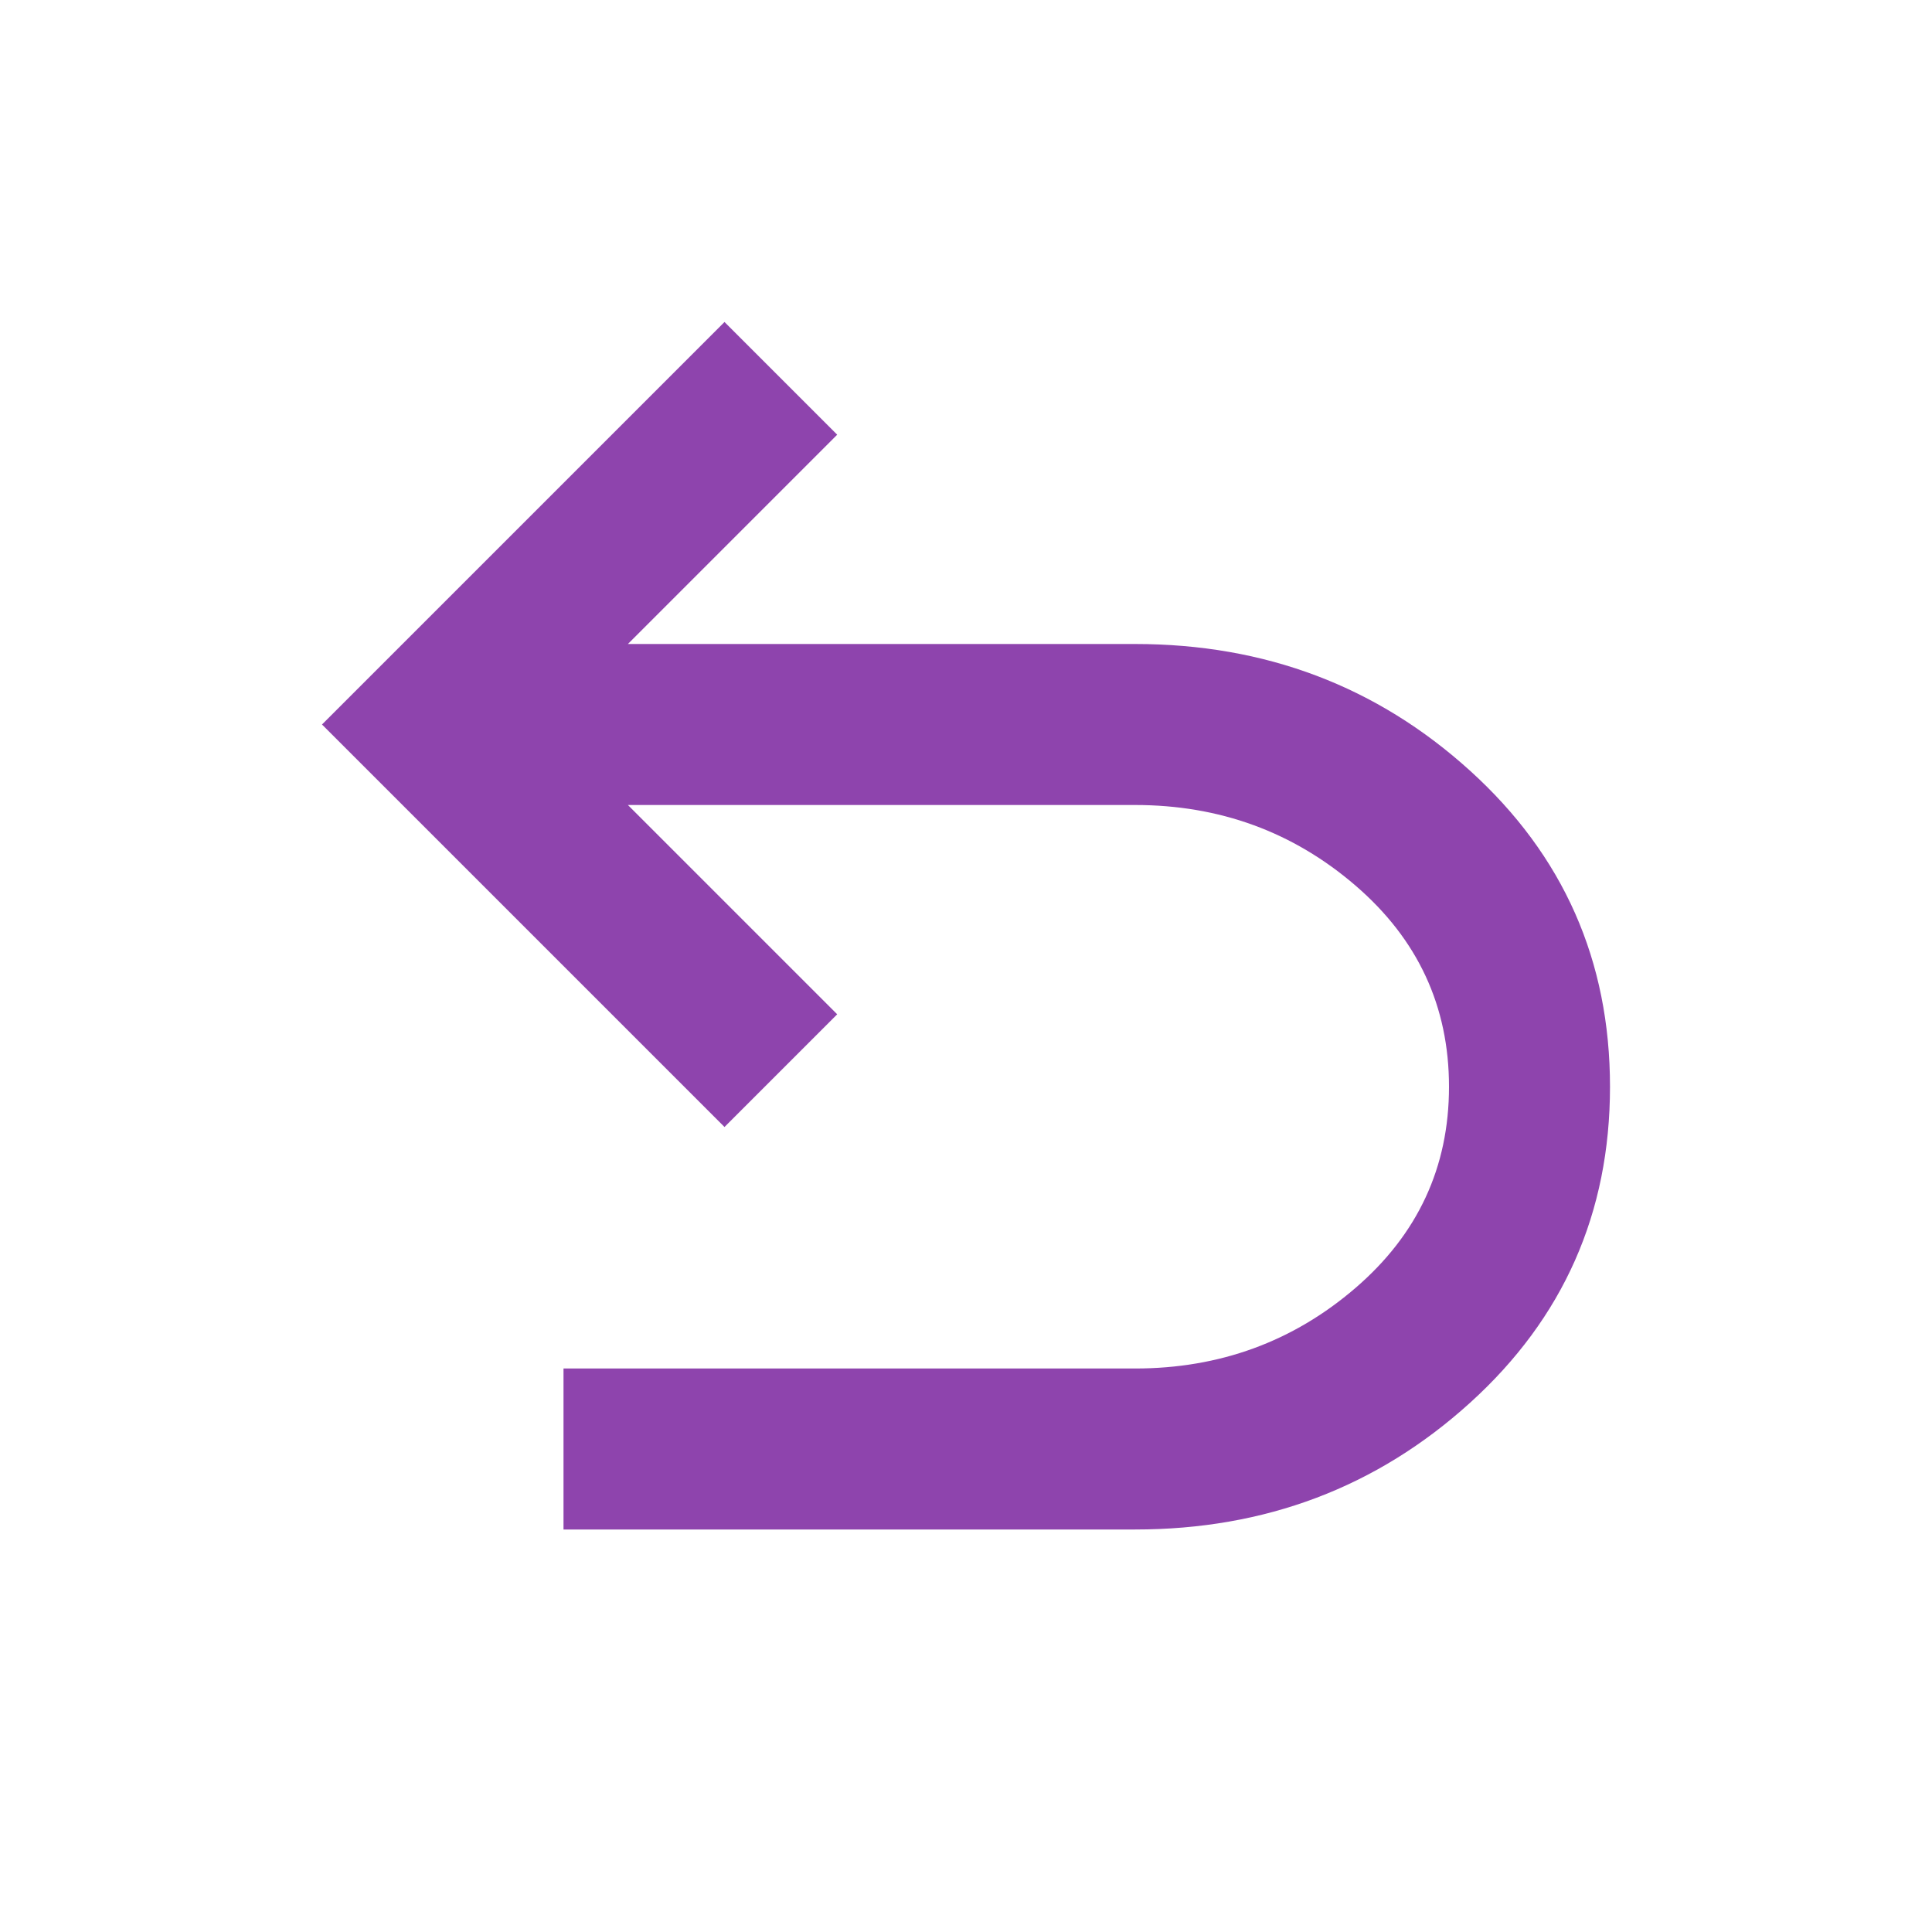
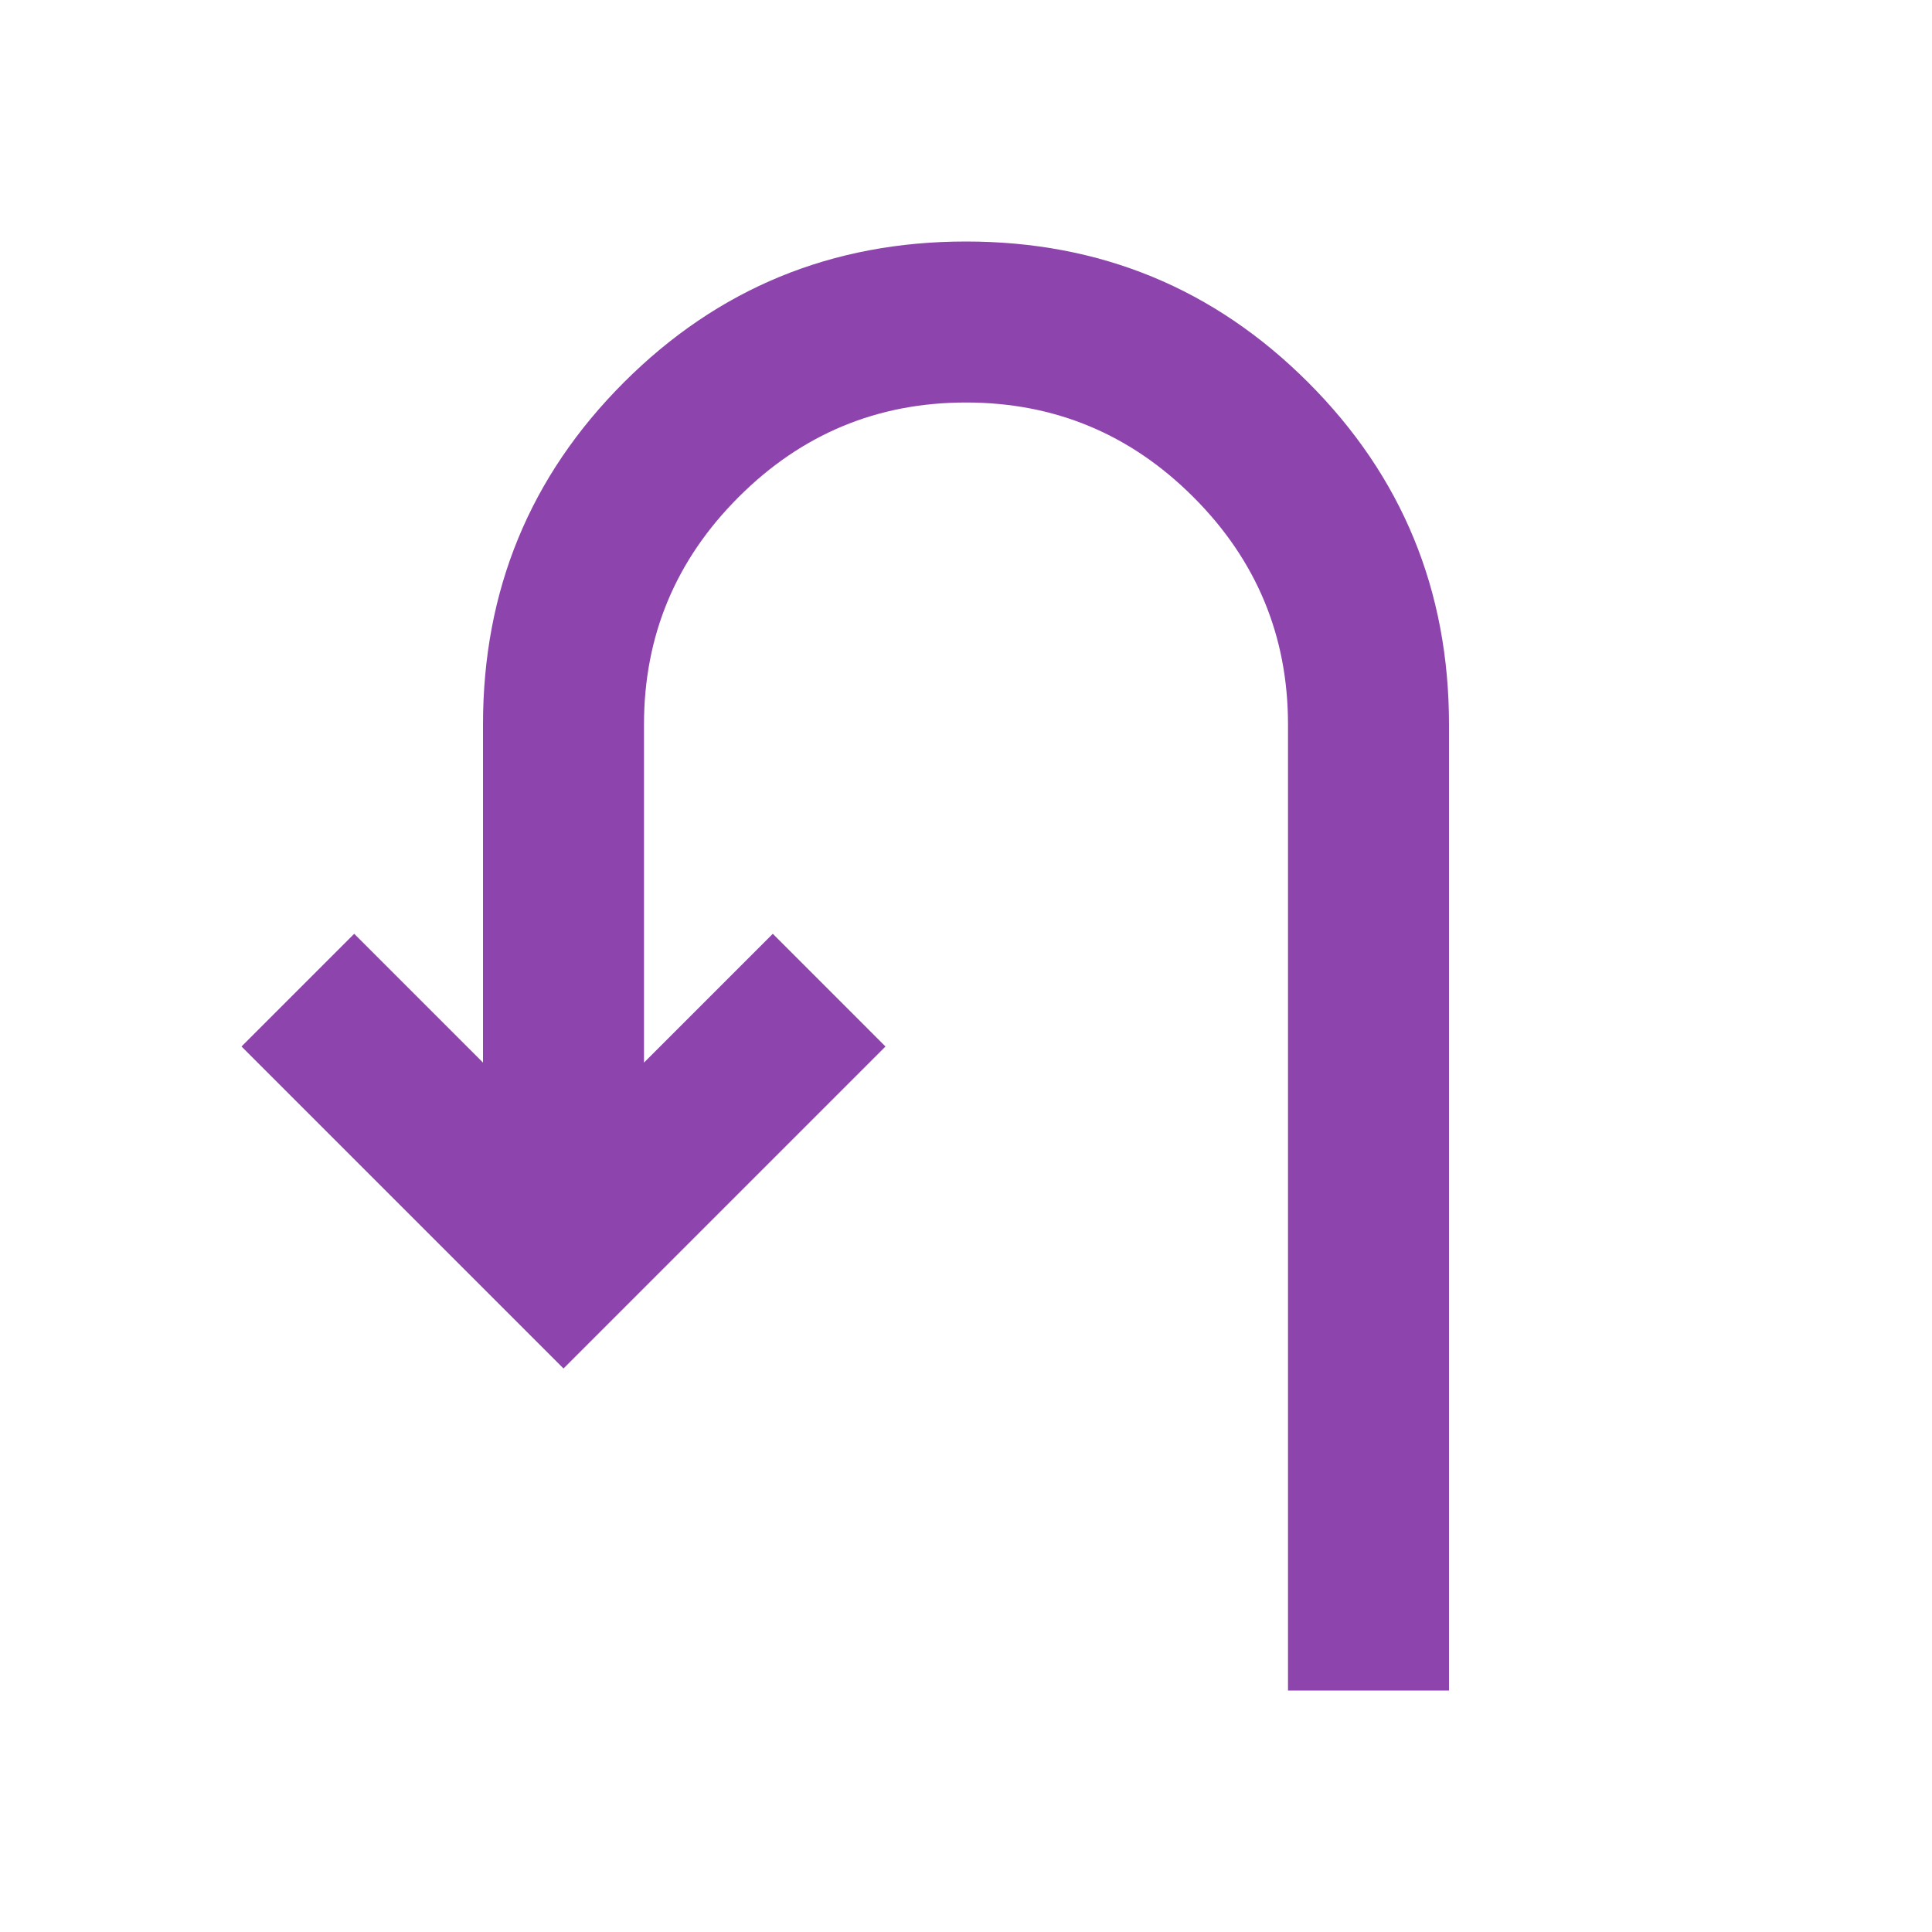
<svg xmlns="http://www.w3.org/2000/svg" fill="#8e44ad" height="24" viewBox="0 -960 960 960" width="24">
-   <path d="M280-200v-80h284q63 0 109.5-40T720-420q0-60-46.5-100T564-560H312l104 104-56 56-200-200 200-200 56 56-104 104h252q97 0 166.5 63T800-420q0 94-69.5 157T564-200H280Z" />
+   <path d="M640-120v-480q0-66-47-113t-113-47q-66 0-113 47t-47 113v168l64-64 56 56-160 160-160-160 56-56 64 64v-168q0-100 70-170t170-70q100 0 170 70t70 170v480h-80Z" />
</svg>
